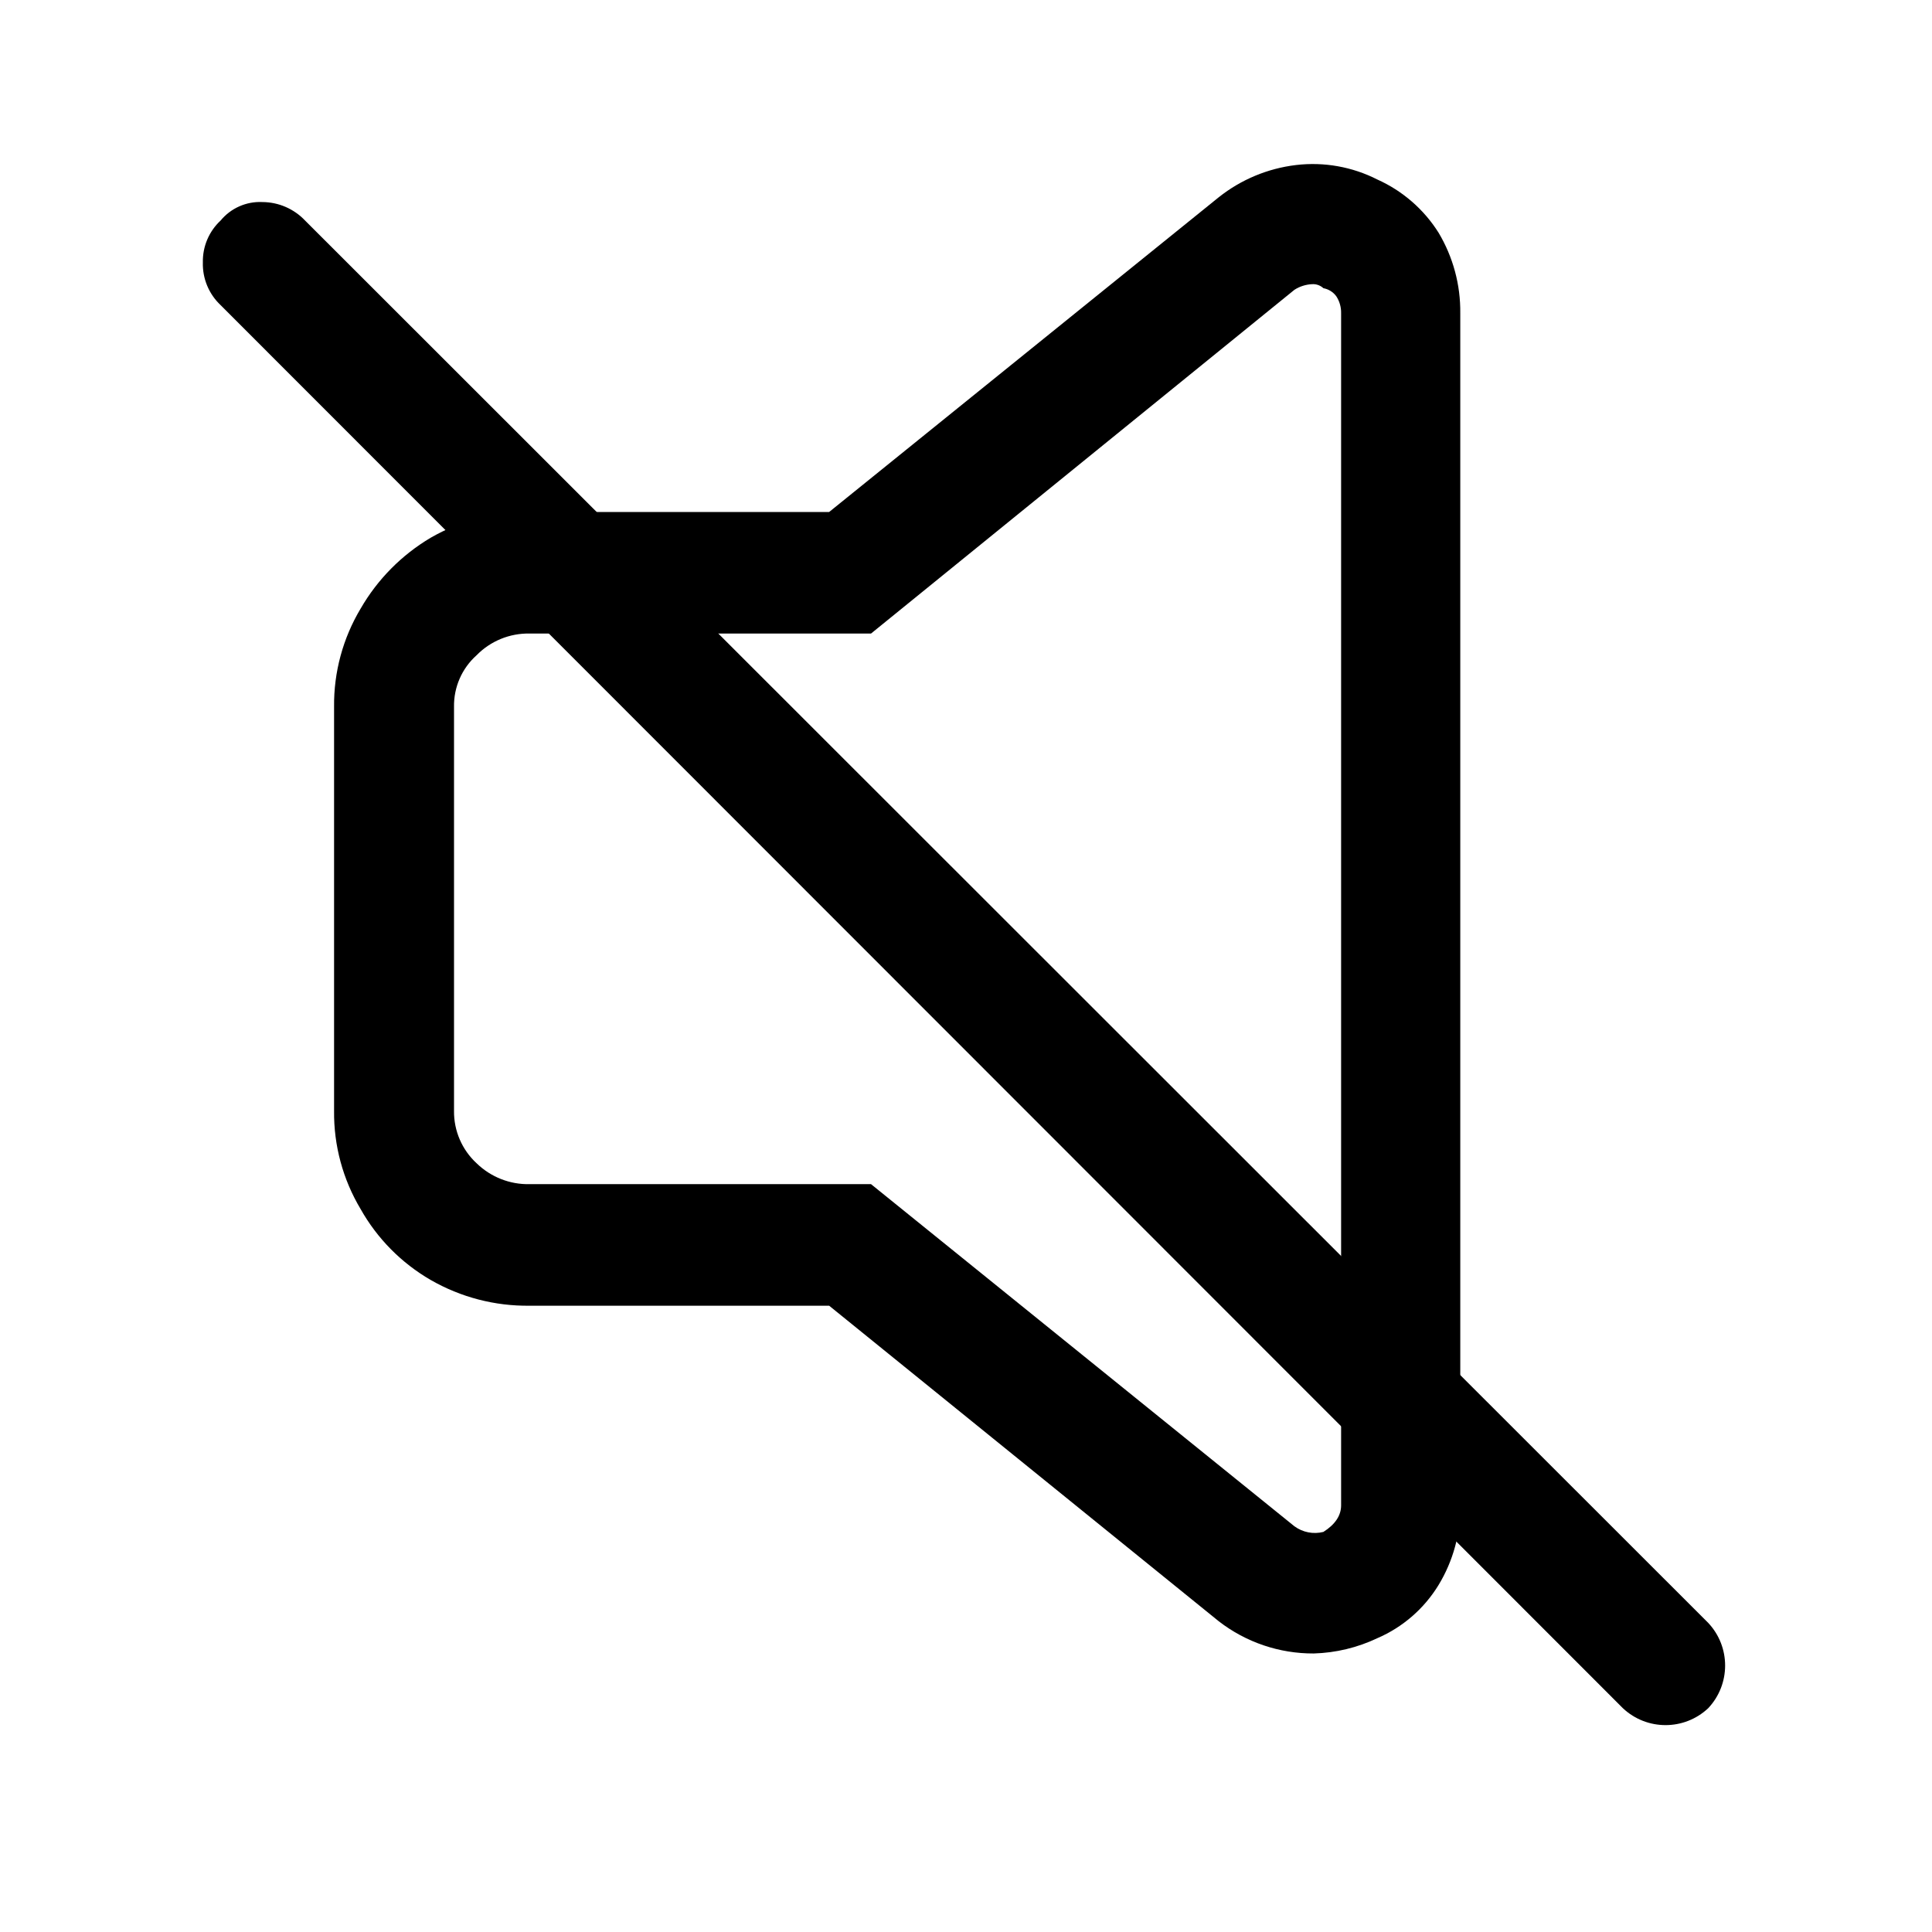
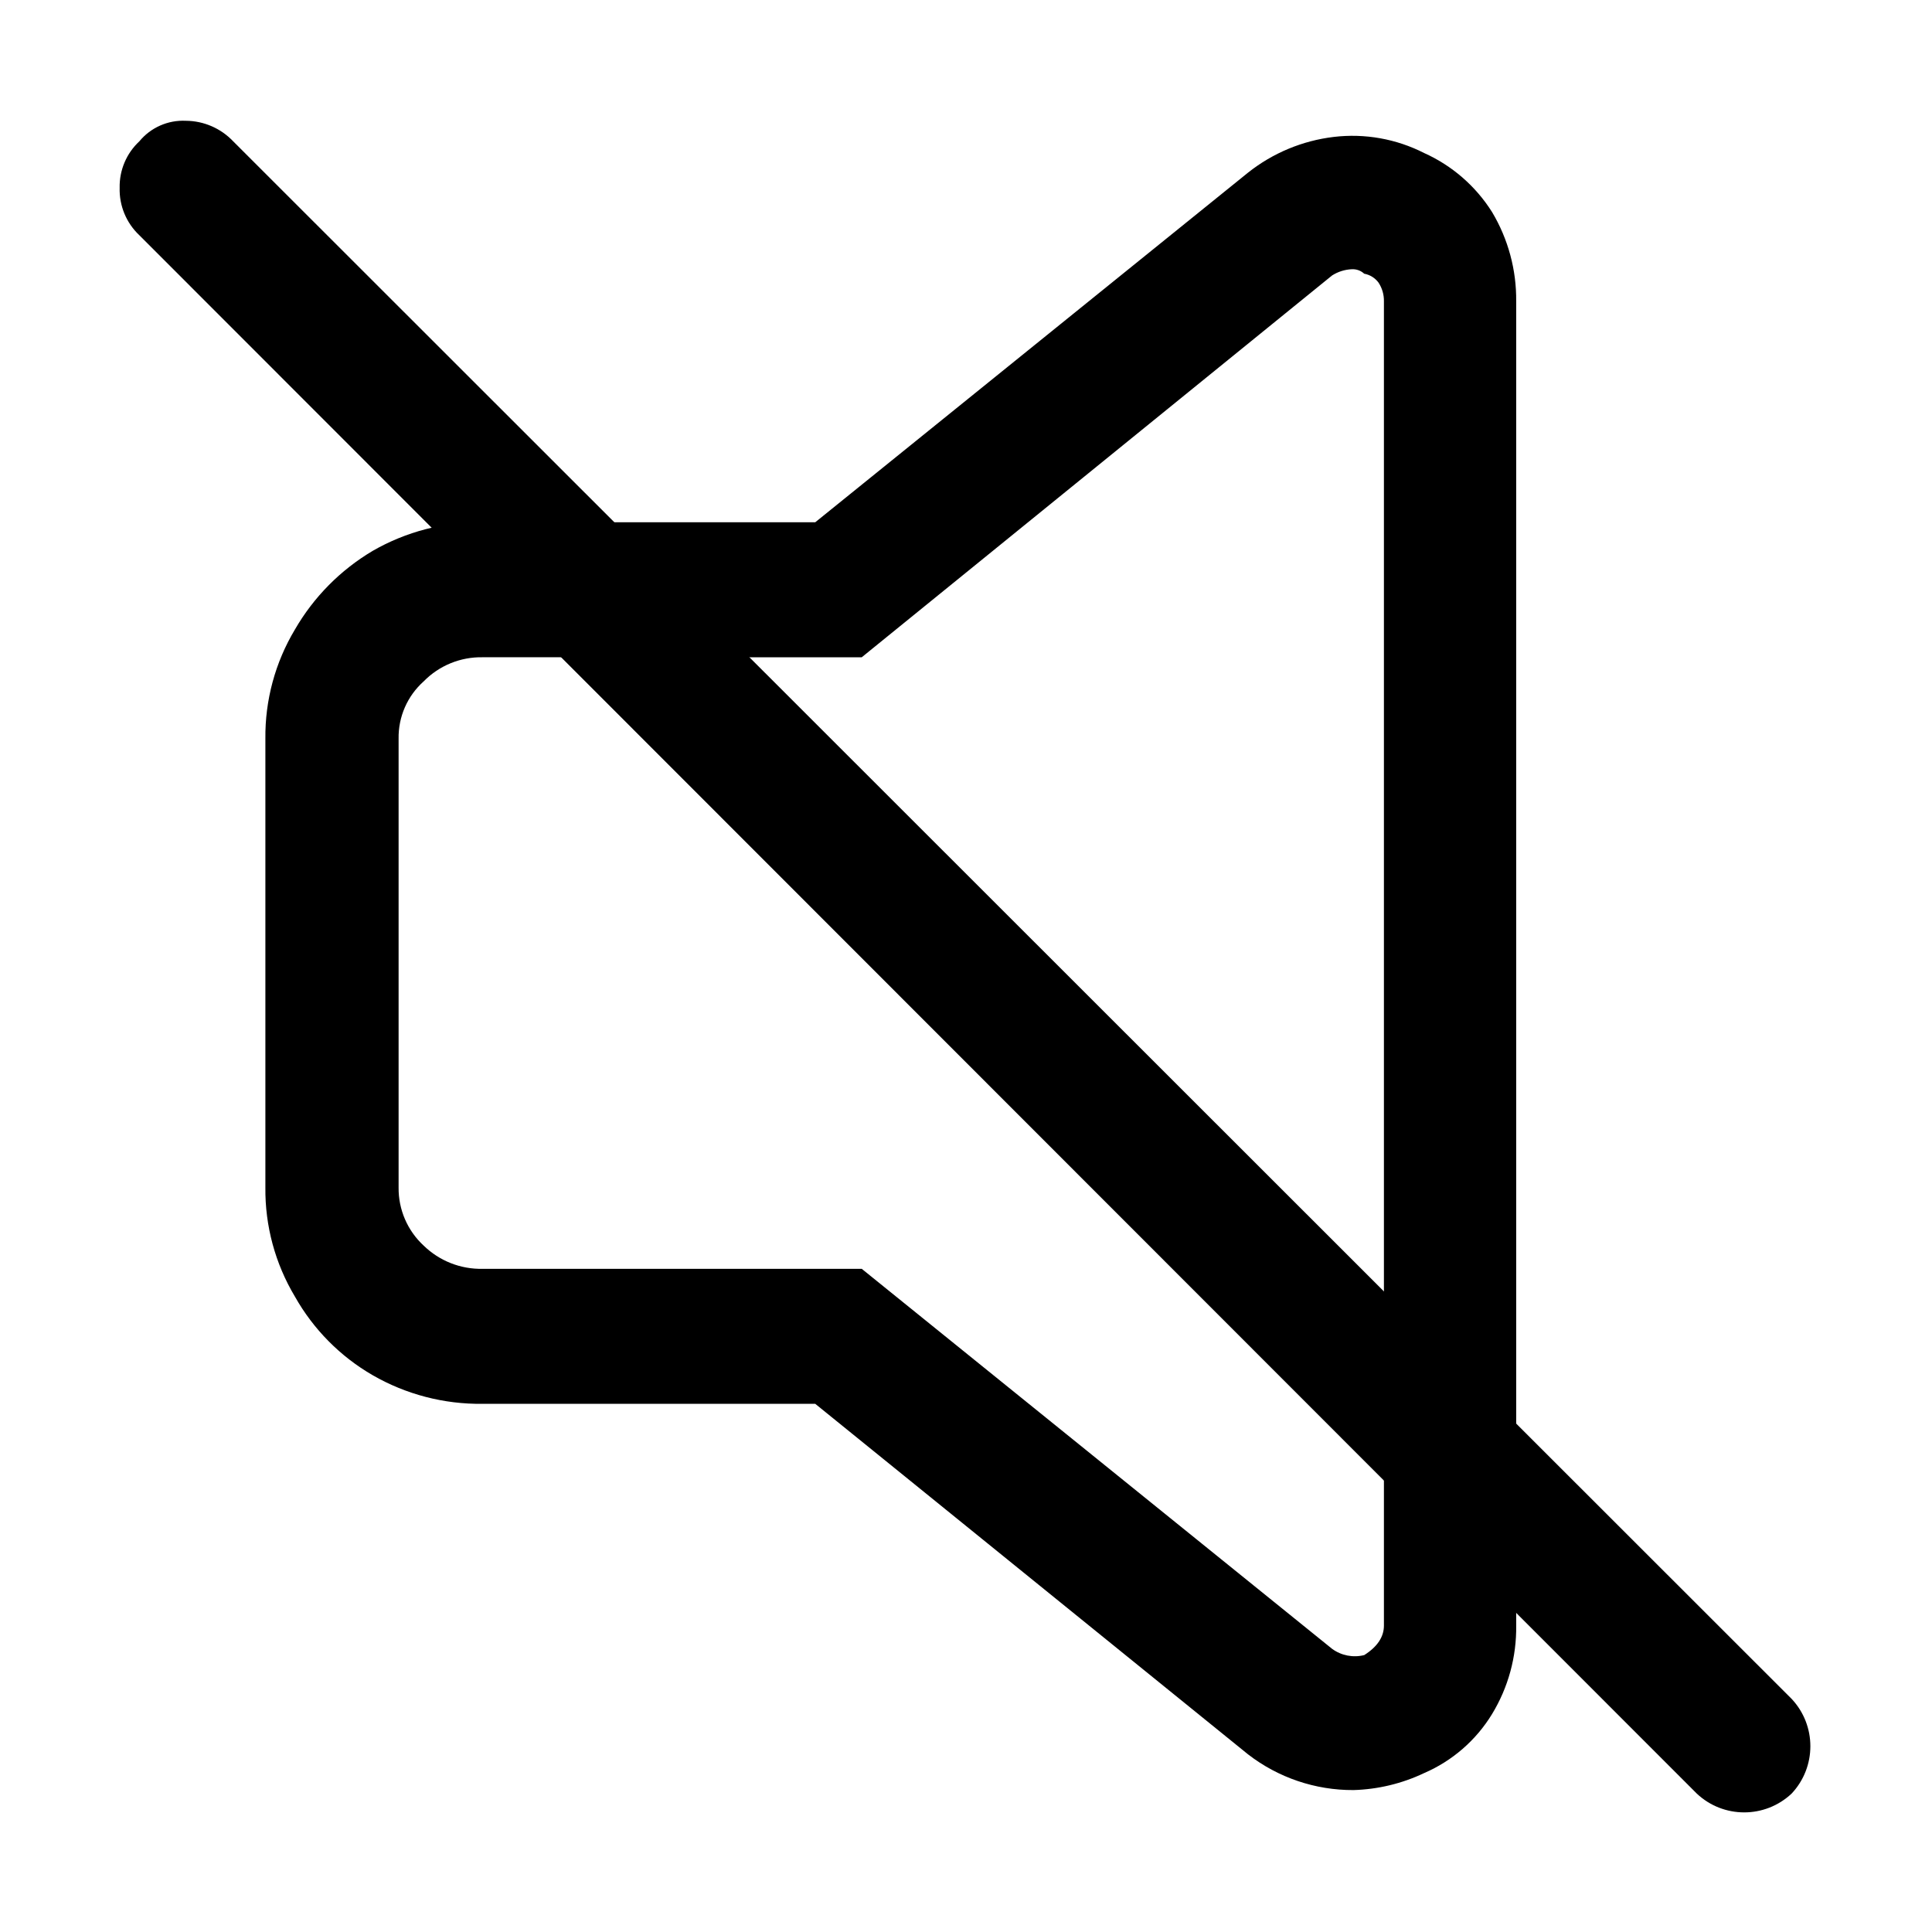
<svg xmlns="http://www.w3.org/2000/svg" width="256" height="256" viewBox="0 0 256 256">
  <defs>
-     <style>.a{clip-path:url(#b);}.b{opacity:0;}</style>
+     <style>.a{clip-path:url(#b);}</style>
    <clipPath id="b">
      <rect width="256" height="256" />
    </clipPath>
  </defs>
  <g id="a" class="a">
-     <rect class="b" width="256" height="256" />
-     <g transform="translate(44.267 21.739)">
-       <path d="M133.963,199.393a21.04,21.04,0,0,0,8.427-2.027,17.717,17.717,0,0,0,8.107-7.04,19.784,19.784,0,0,0,2.88-10.56V21.793a20.336,20.336,0,0,0-2.88-10.667,18.576,18.576,0,0,0-8.107-7.04,18.863,18.863,0,0,0-10.773-1.92,20.325,20.325,0,0,0-10.24,4.267L69.75,48.139H30.07a25.608,25.608,0,0,0-13.12,3.413,26.088,26.088,0,0,0-9.28,9.387A24.811,24.811,0,0,0,4.15,73.953V127.5a24.811,24.811,0,0,0,3.52,13.013,25.02,25.02,0,0,0,9.28,9.387,25.608,25.608,0,0,0,13.12,3.413H69.75l51.627,41.813A20.394,20.394,0,0,0,133.963,199.393ZM75.3,64.246,131.4,18.7a4.734,4.734,0,0,1,2.347-.747,2.019,2.019,0,0,1,1.493.533,2.73,2.73,0,0,1,1.707,1.067,3.944,3.944,0,0,1,.64,2.24V179.766q0,2.027-2.347,3.52a4.6,4.6,0,0,1-3.84-.747L75.3,137.206H30.07a9.767,9.767,0,0,1-7.04-2.773,9.285,9.285,0,0,1-2.987-6.933V73.953a8.95,8.95,0,0,1,2.987-6.827,9.576,9.576,0,0,1,7.04-2.88Z" transform="translate(-4.15 -2.038)" />
-     </g>
-     <g transform="translate(26.88 26.769)">
-       <path d="M201.987,202.087a8.254,8.254,0,0,0,0-11.307L16.067,4.967a7.843,7.843,0,0,0-5.653-2.453A6.766,6.766,0,0,0,4.867,4.967,7.36,7.36,0,0,0,2.52,10.514a7.484,7.484,0,0,0,2.347,5.653L190.68,202.087a8.254,8.254,0,0,0,11.307,0Z" transform="translate(-2.52 -2.51)" />
-     </g>
+     <path d="M148.329,221.232a23.368,23.368,0,0,0,9.359-2.251,19.678,19.678,0,0,0,9-7.819,21.974,21.974,0,0,0,3.2-11.729V23.979a22.586,22.586,0,0,0-3.2-11.847,20.631,20.631,0,0,0-9-7.819A20.951,20.951,0,0,0,145.722,2.18a22.574,22.574,0,0,0-11.373,4.739L77.009,53.241H32.938a28.442,28.442,0,0,0-14.572,3.791A28.975,28.975,0,0,0,8.06,67.458,27.557,27.557,0,0,0,4.15,81.911v59.472a27.557,27.557,0,0,0,3.91,14.453,27.789,27.789,0,0,0,10.307,10.425,28.441,28.441,0,0,0,14.572,3.791H77.009l57.34,46.441A22.651,22.651,0,0,0,148.329,221.232ZM83.17,71.13l62.316-50.587a5.258,5.258,0,0,1,2.606-.829,2.242,2.242,0,0,1,1.659.592,3.032,3.032,0,0,1,1.9,1.185,4.38,4.38,0,0,1,.711,2.488V199.434q0,2.251-2.606,3.91a5.105,5.105,0,0,1-4.265-.829L83.17,152.164H32.938a10.848,10.848,0,0,1-7.819-3.08,10.313,10.313,0,0,1-3.317-7.7V81.911a9.94,9.94,0,0,1,3.317-7.582,10.636,10.636,0,0,1,7.819-3.2Z" transform="translate(31.015 15.962)" />
+     <path d="M224.06,224.173a9.167,9.167,0,0,0,0-12.558L17.566,5.239a8.711,8.711,0,0,0-6.279-2.725,7.515,7.515,0,0,0-6.16,2.725A8.175,8.175,0,0,0,2.52,11.4a8.312,8.312,0,0,0,2.606,6.279L211.5,224.173a9.167,9.167,0,0,0,12.558,0Z" transform="translate(13.335 13.49)" />
  </g>
</svg>
